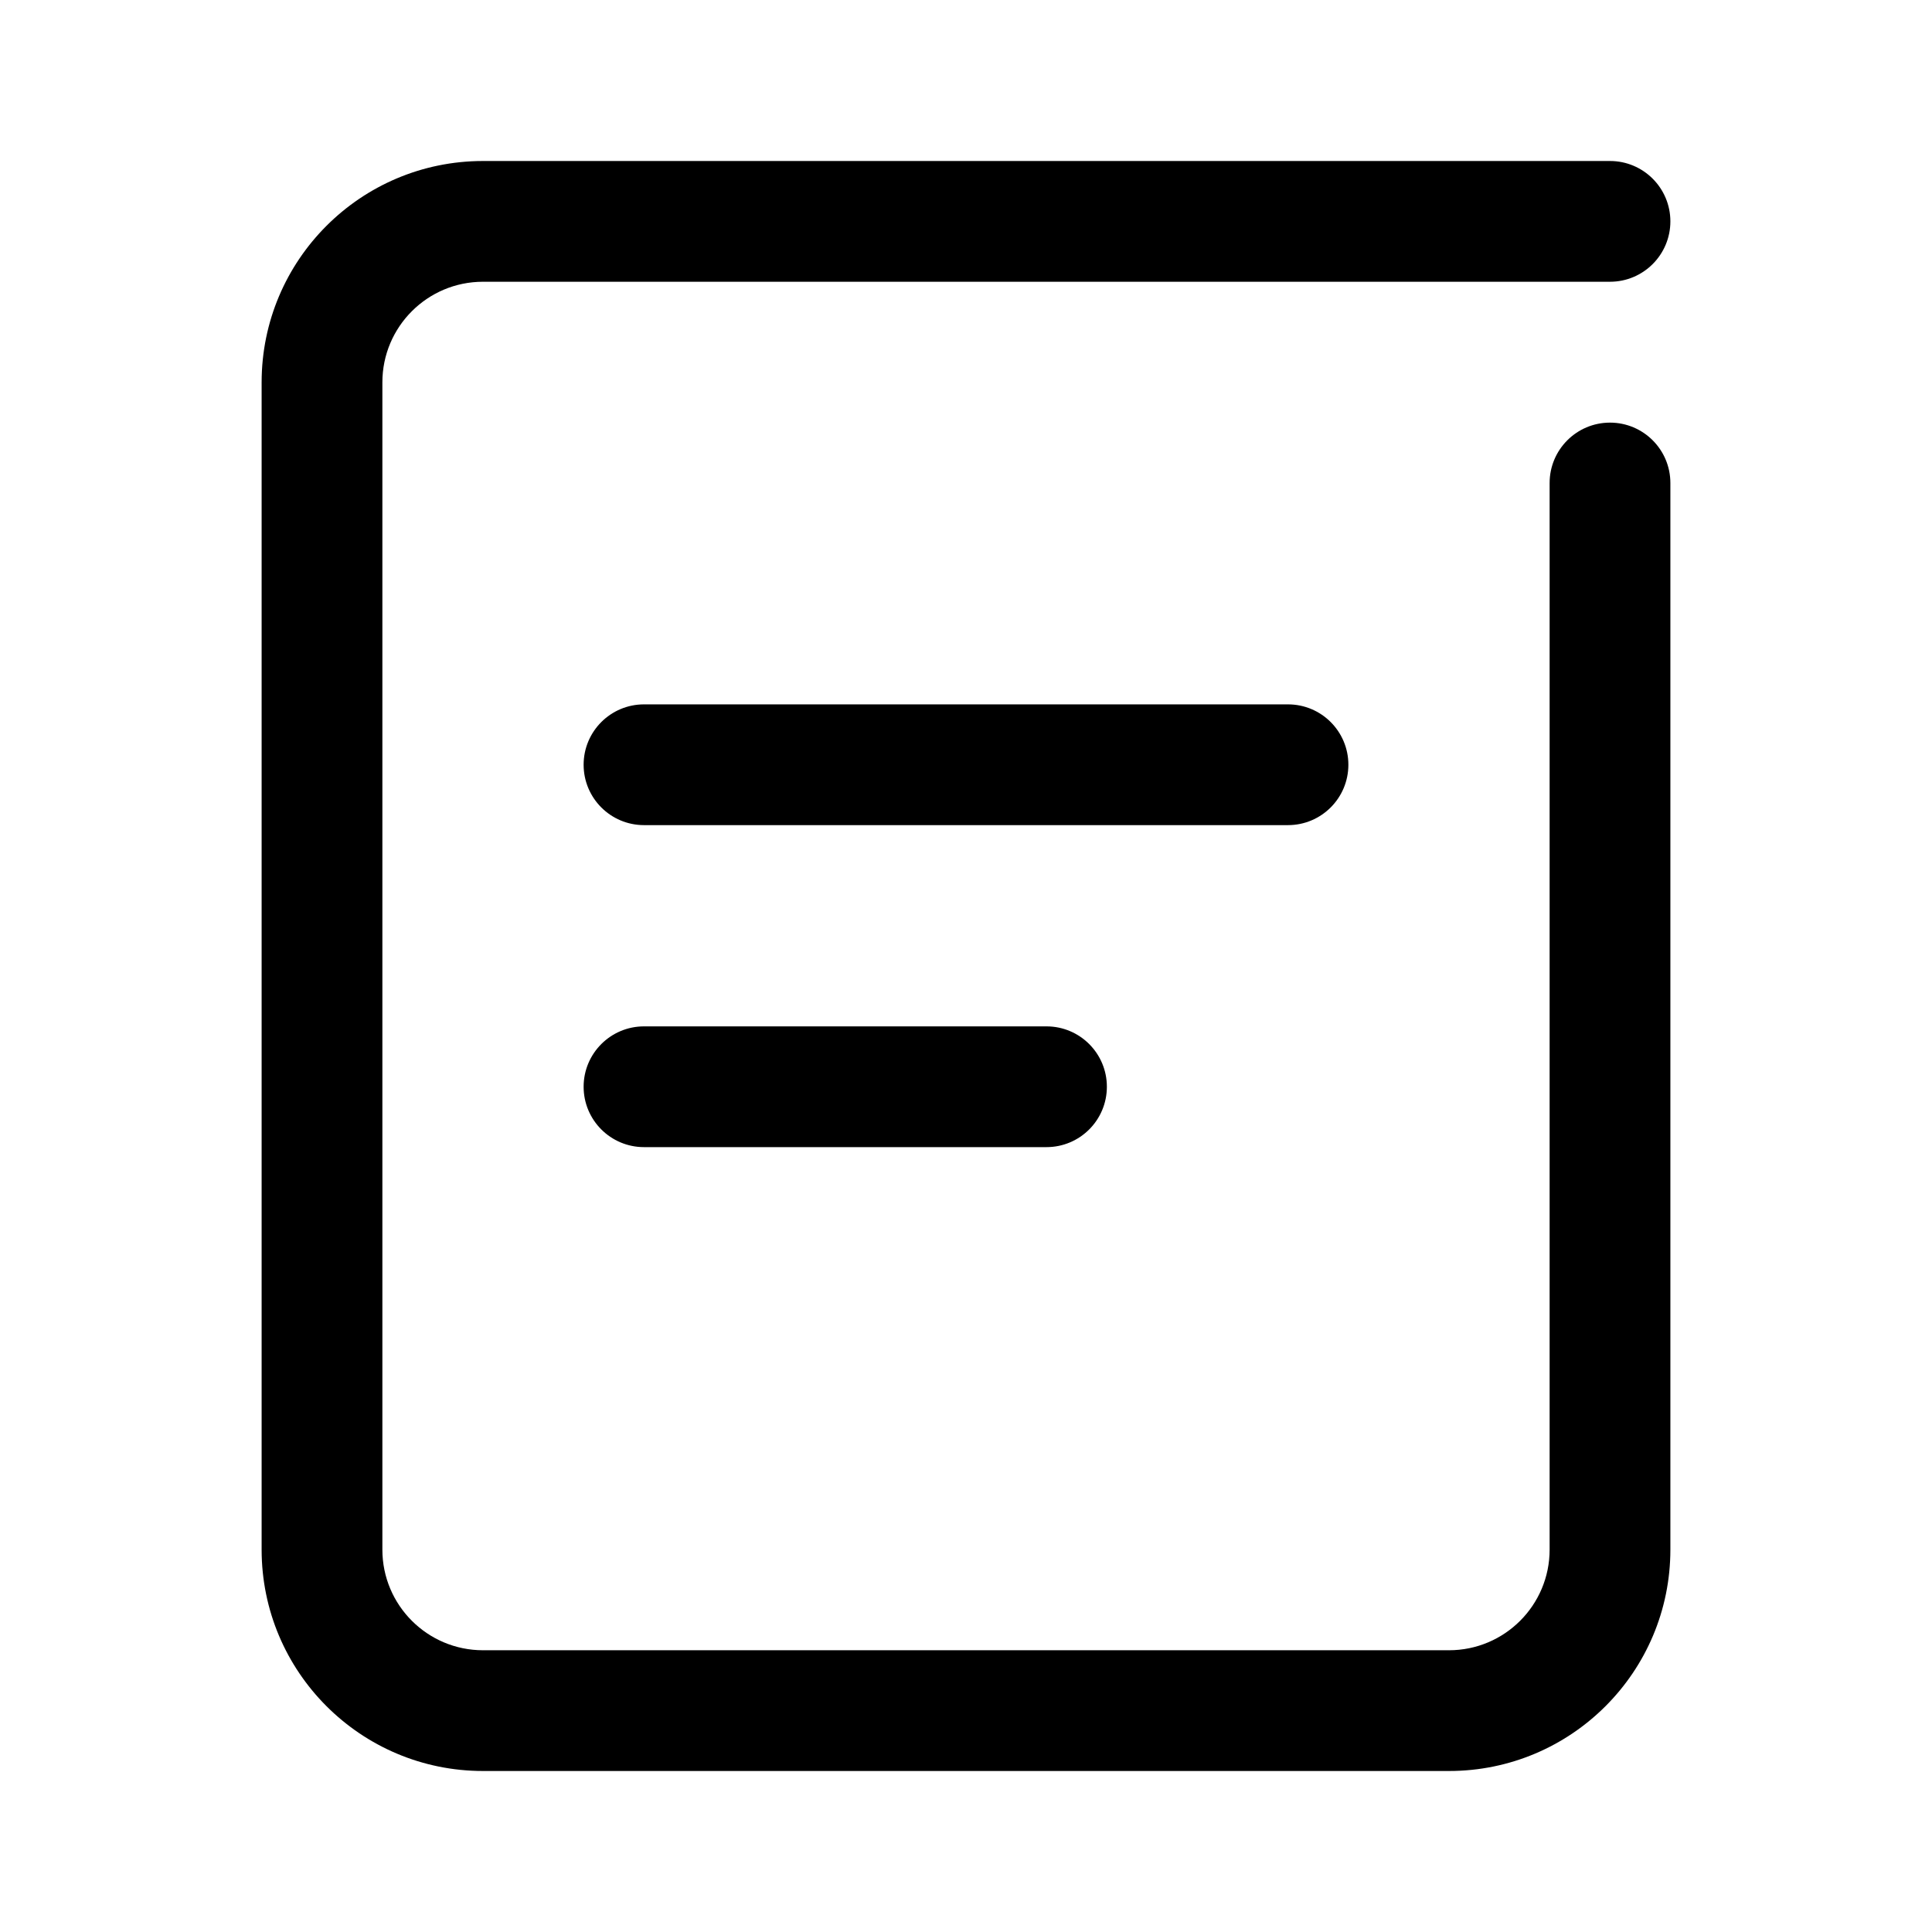
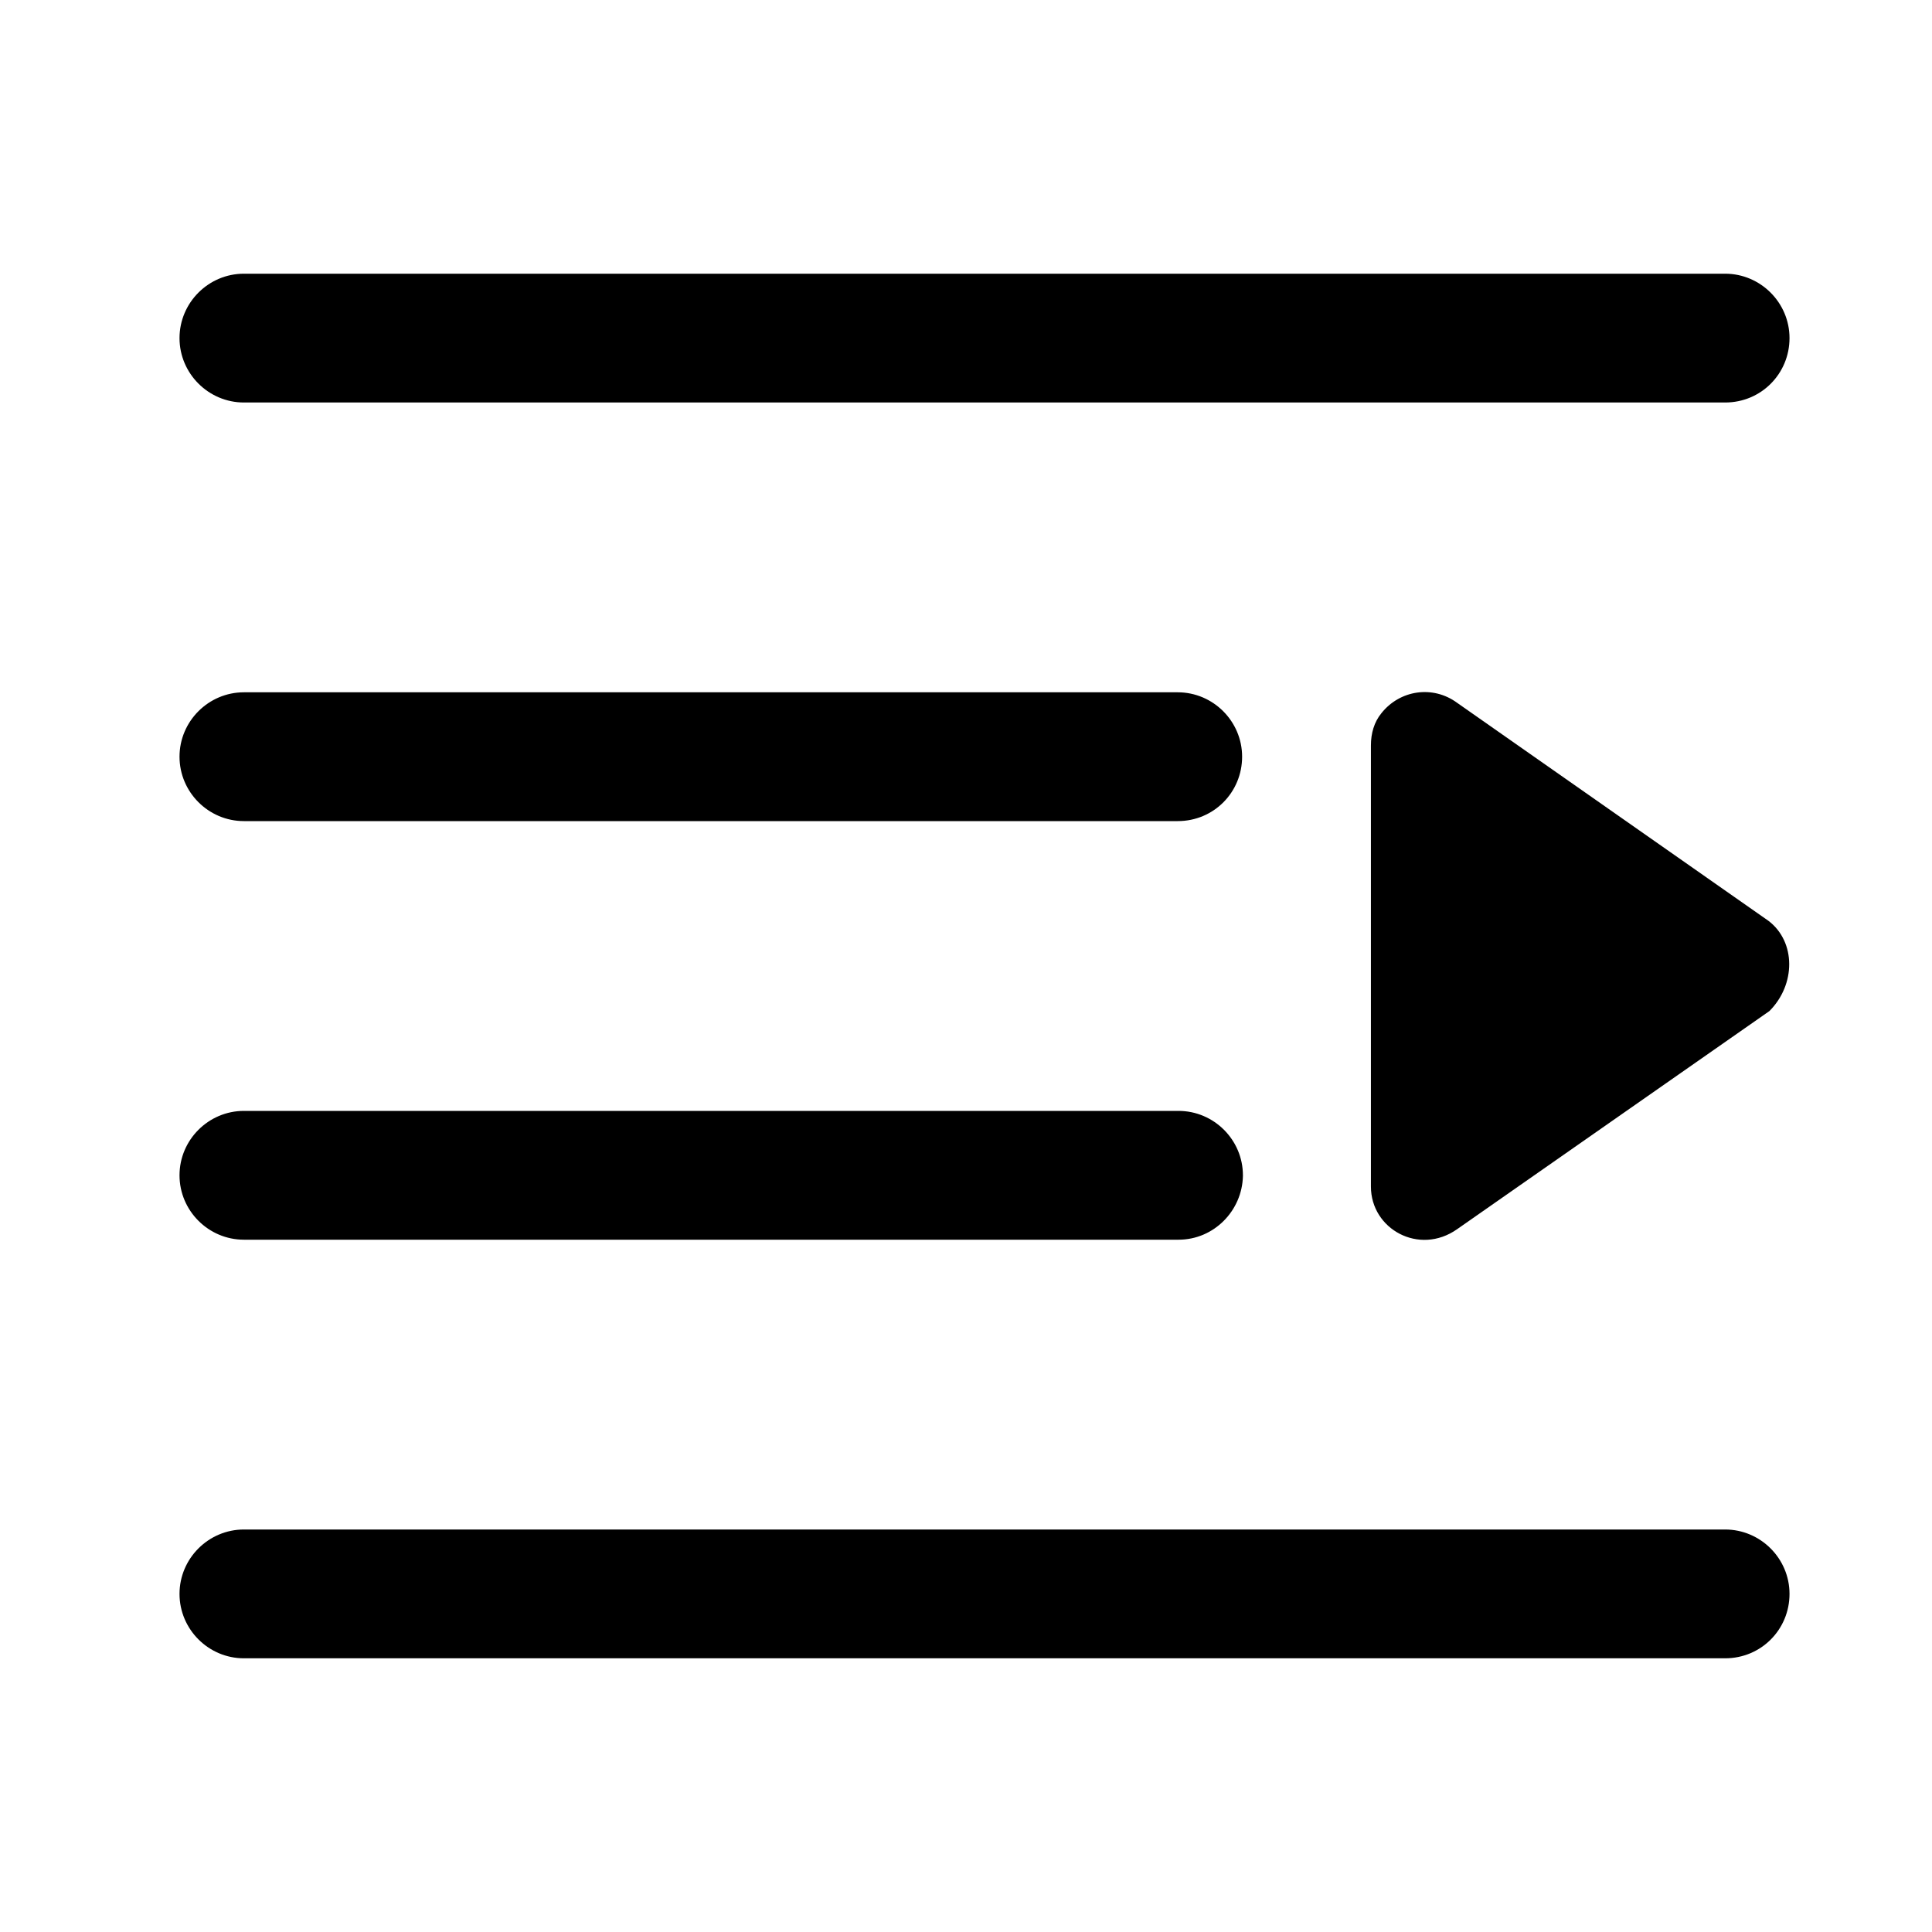
- <svg xmlns="http://www.w3.org/2000/svg" t="1661240713532" class="icon" viewBox="0 0 1024 1024" version="1.1" p-id="5588" width="200" height="200">
-   <path d="M821.333 256a32 32 0 0 1 64 0v565.333c0 64.8-52.533 117.333-117.333 117.333H256c-64.8 0-117.333-52.533-117.333-117.333V202.667c0-64.8 52.533-117.333 117.333-117.333h597.333a32 32 0 0 1 0 64H256a53.333 53.333 0 0 0-53.333 53.333v618.667a53.333 53.333 0 0 0 53.333 53.333h512a53.333 53.333 0 0 0 53.333-53.333V256zM341.333 437.333a32 32 0 0 1 0-64h341.333a32 32 0 0 1 0 64H341.333z m0 170.667a32 32 0 0 1 0-64h213.333a32 32 0 0 1 0 64H341.333z" p-id="5589" />
+ <svg xmlns="http://www.w3.org/2000/svg" t="1661241516577" class="icon" viewBox="0 0 1024 1024" version="1.1" p-id="11018" width="200" height="200">
+   <path d="M937.387 488.107L772.267 372.48c-12.8-9.387-30.294-6.827-40.107 5.547-3.84 4.693-5.547 10.666-5.547 17.066v233.814c0 22.613 25.6 36.693 45.654 22.613l165.546-115.627c14.08-14.08 14.08-36.693-0.426-47.786z m-23.04-274.774H129.28c-18.773 0-34.133-15.36-34.133-34.133s15.36-34.133 34.133-34.133h785.067c18.773 0 34.133 15.36 34.133 34.133s-14.933 34.133-34.133 34.133z m0 665.6H129.28c-18.773 0-34.133-15.36-34.133-34.133s15.36-34.133 34.133-34.133h785.067c18.773 0 34.133 15.36 34.133 34.133s-14.933 34.133-34.133 34.133zM624.213 435.2H129.28c-18.773 0-34.133-15.36-34.133-34.133s15.36-34.134 34.133-34.134h494.933c18.774 0 34.134 15.36 34.134 34.134S643.413 435.2 624.213 435.2z m0.427 221.867H129.28c-18.773 0-34.133-15.36-34.133-34.134s15.36-34.133 34.133-34.133h495.36c18.773 0 34.133 15.36 34.133 34.133v0.427c-0.426 18.347-15.36 33.707-34.133 33.707z" p-id="11019" />
</svg>
